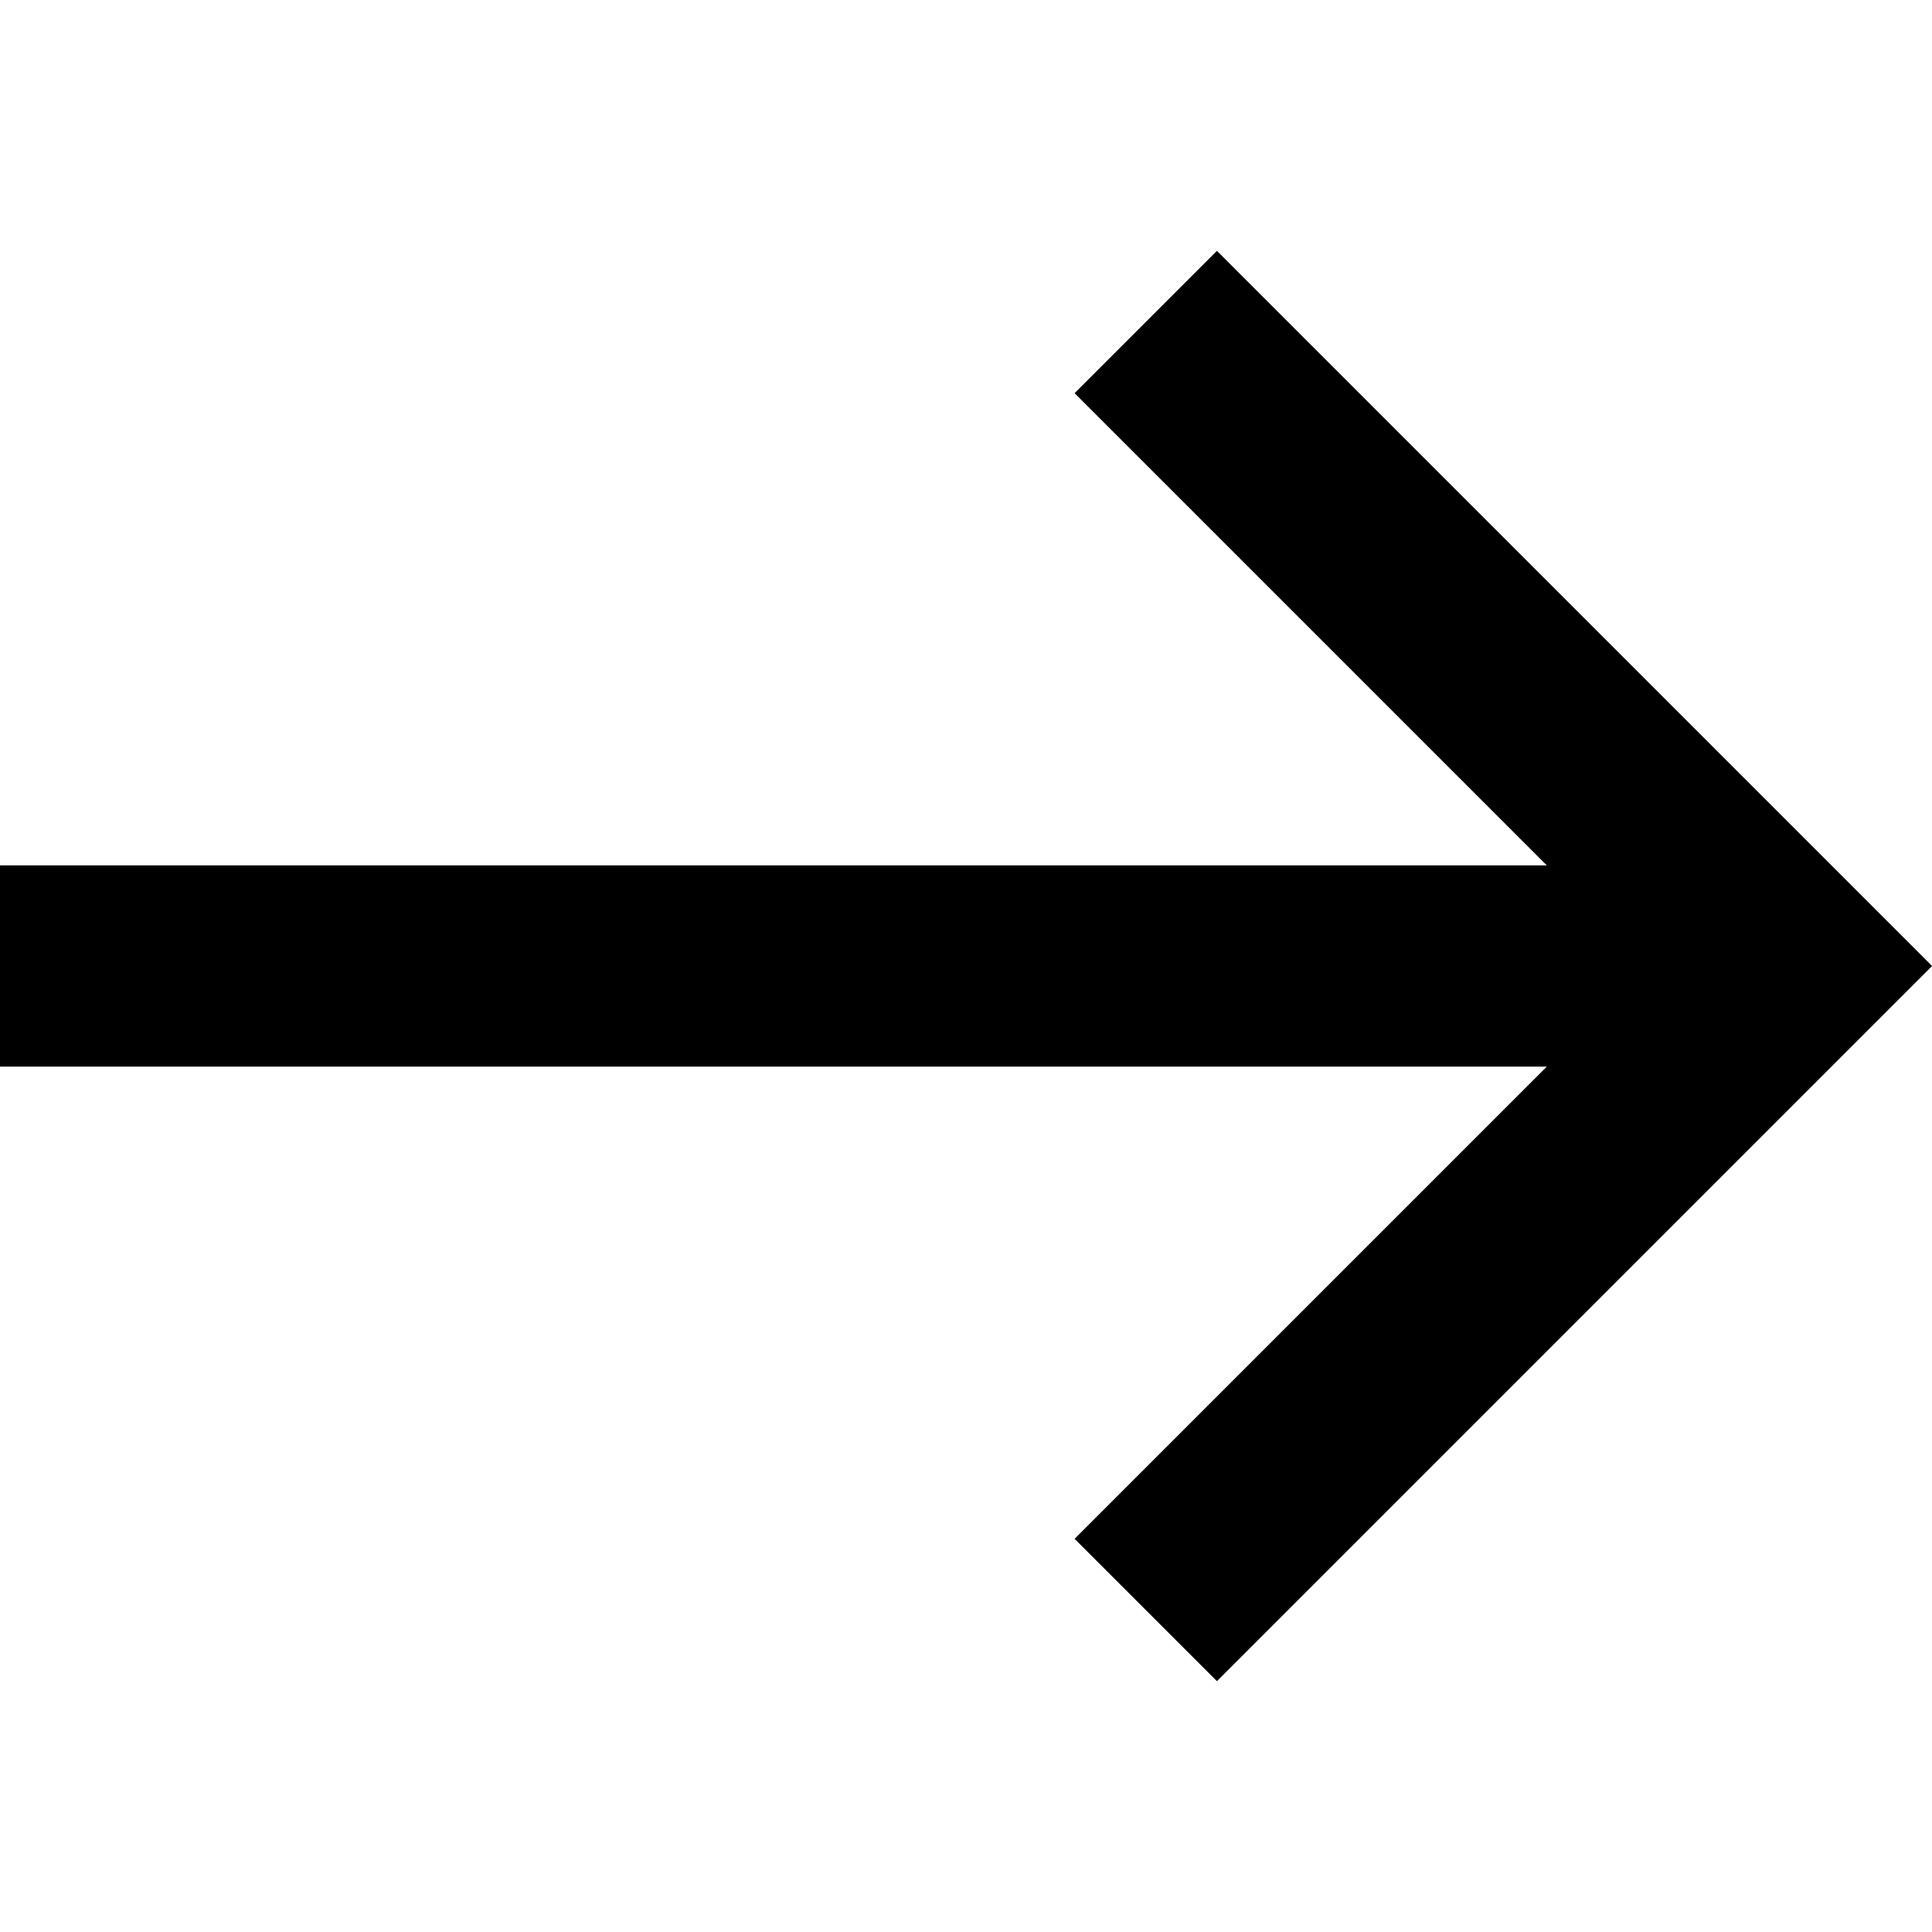
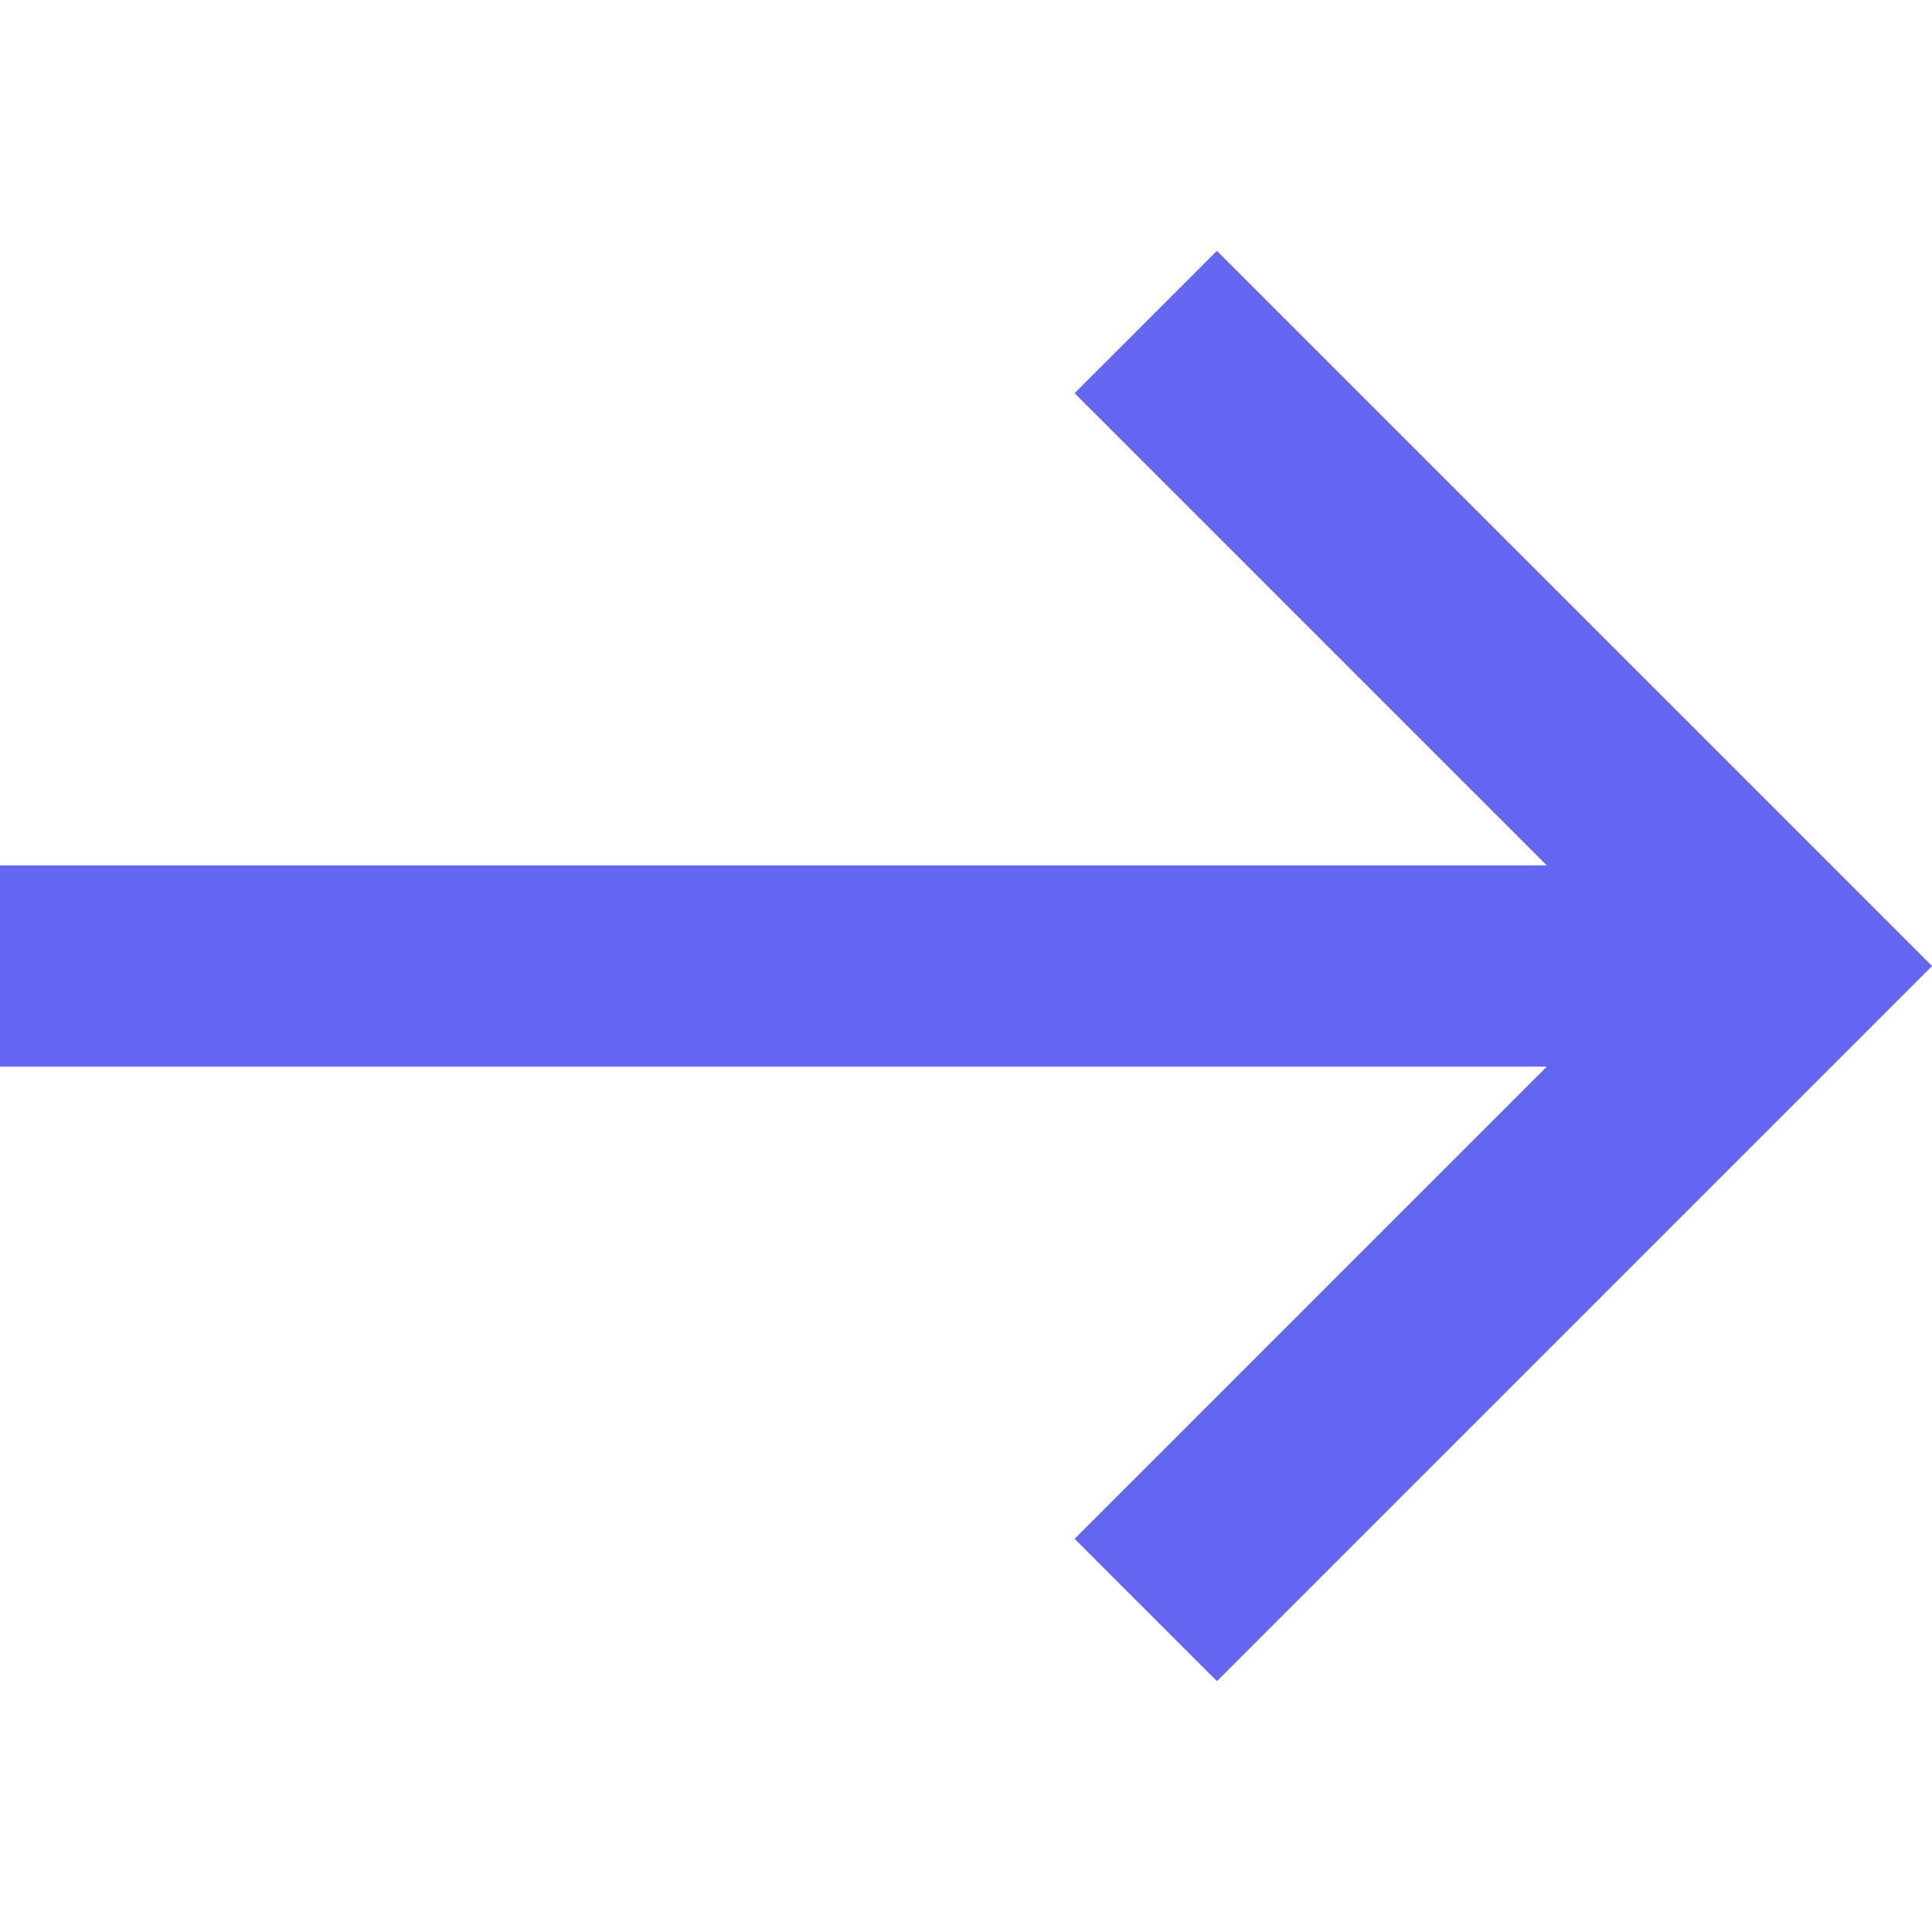
<svg xmlns="http://www.w3.org/2000/svg" fill="none" viewBox="0 0 24 24" id="Line-Arrow-Right-1--Streamline-Sharp-Remix" height="24" width="24">
  <g id="Remix/Interface Essential/line-arrow-right-1--arrow-right-keyboard">
-     <path id="Union" fill="#000000" fill-rule="evenodd" d="m23.117 11.116 -8 -8 -1.768 1.768 5.866 5.866 -19.215 0 0 2.5 19.215 0 -5.866 5.866 1.768 1.768 8 -8 0.884 -0.884 -0.884 -0.884Z" clip-rule="evenodd" stroke-width="1" />
+     <path id="Union" fill="#6366f1" fill-rule="evenodd" d="m23.117 11.116 -8 -8 -1.768 1.768 5.866 5.866 -19.215 0 0 2.5 19.215 0 -5.866 5.866 1.768 1.768 8 -8 0.884 -0.884 -0.884 -0.884Z" clip-rule="evenodd" stroke-width="1" />
  </g>
</svg>
